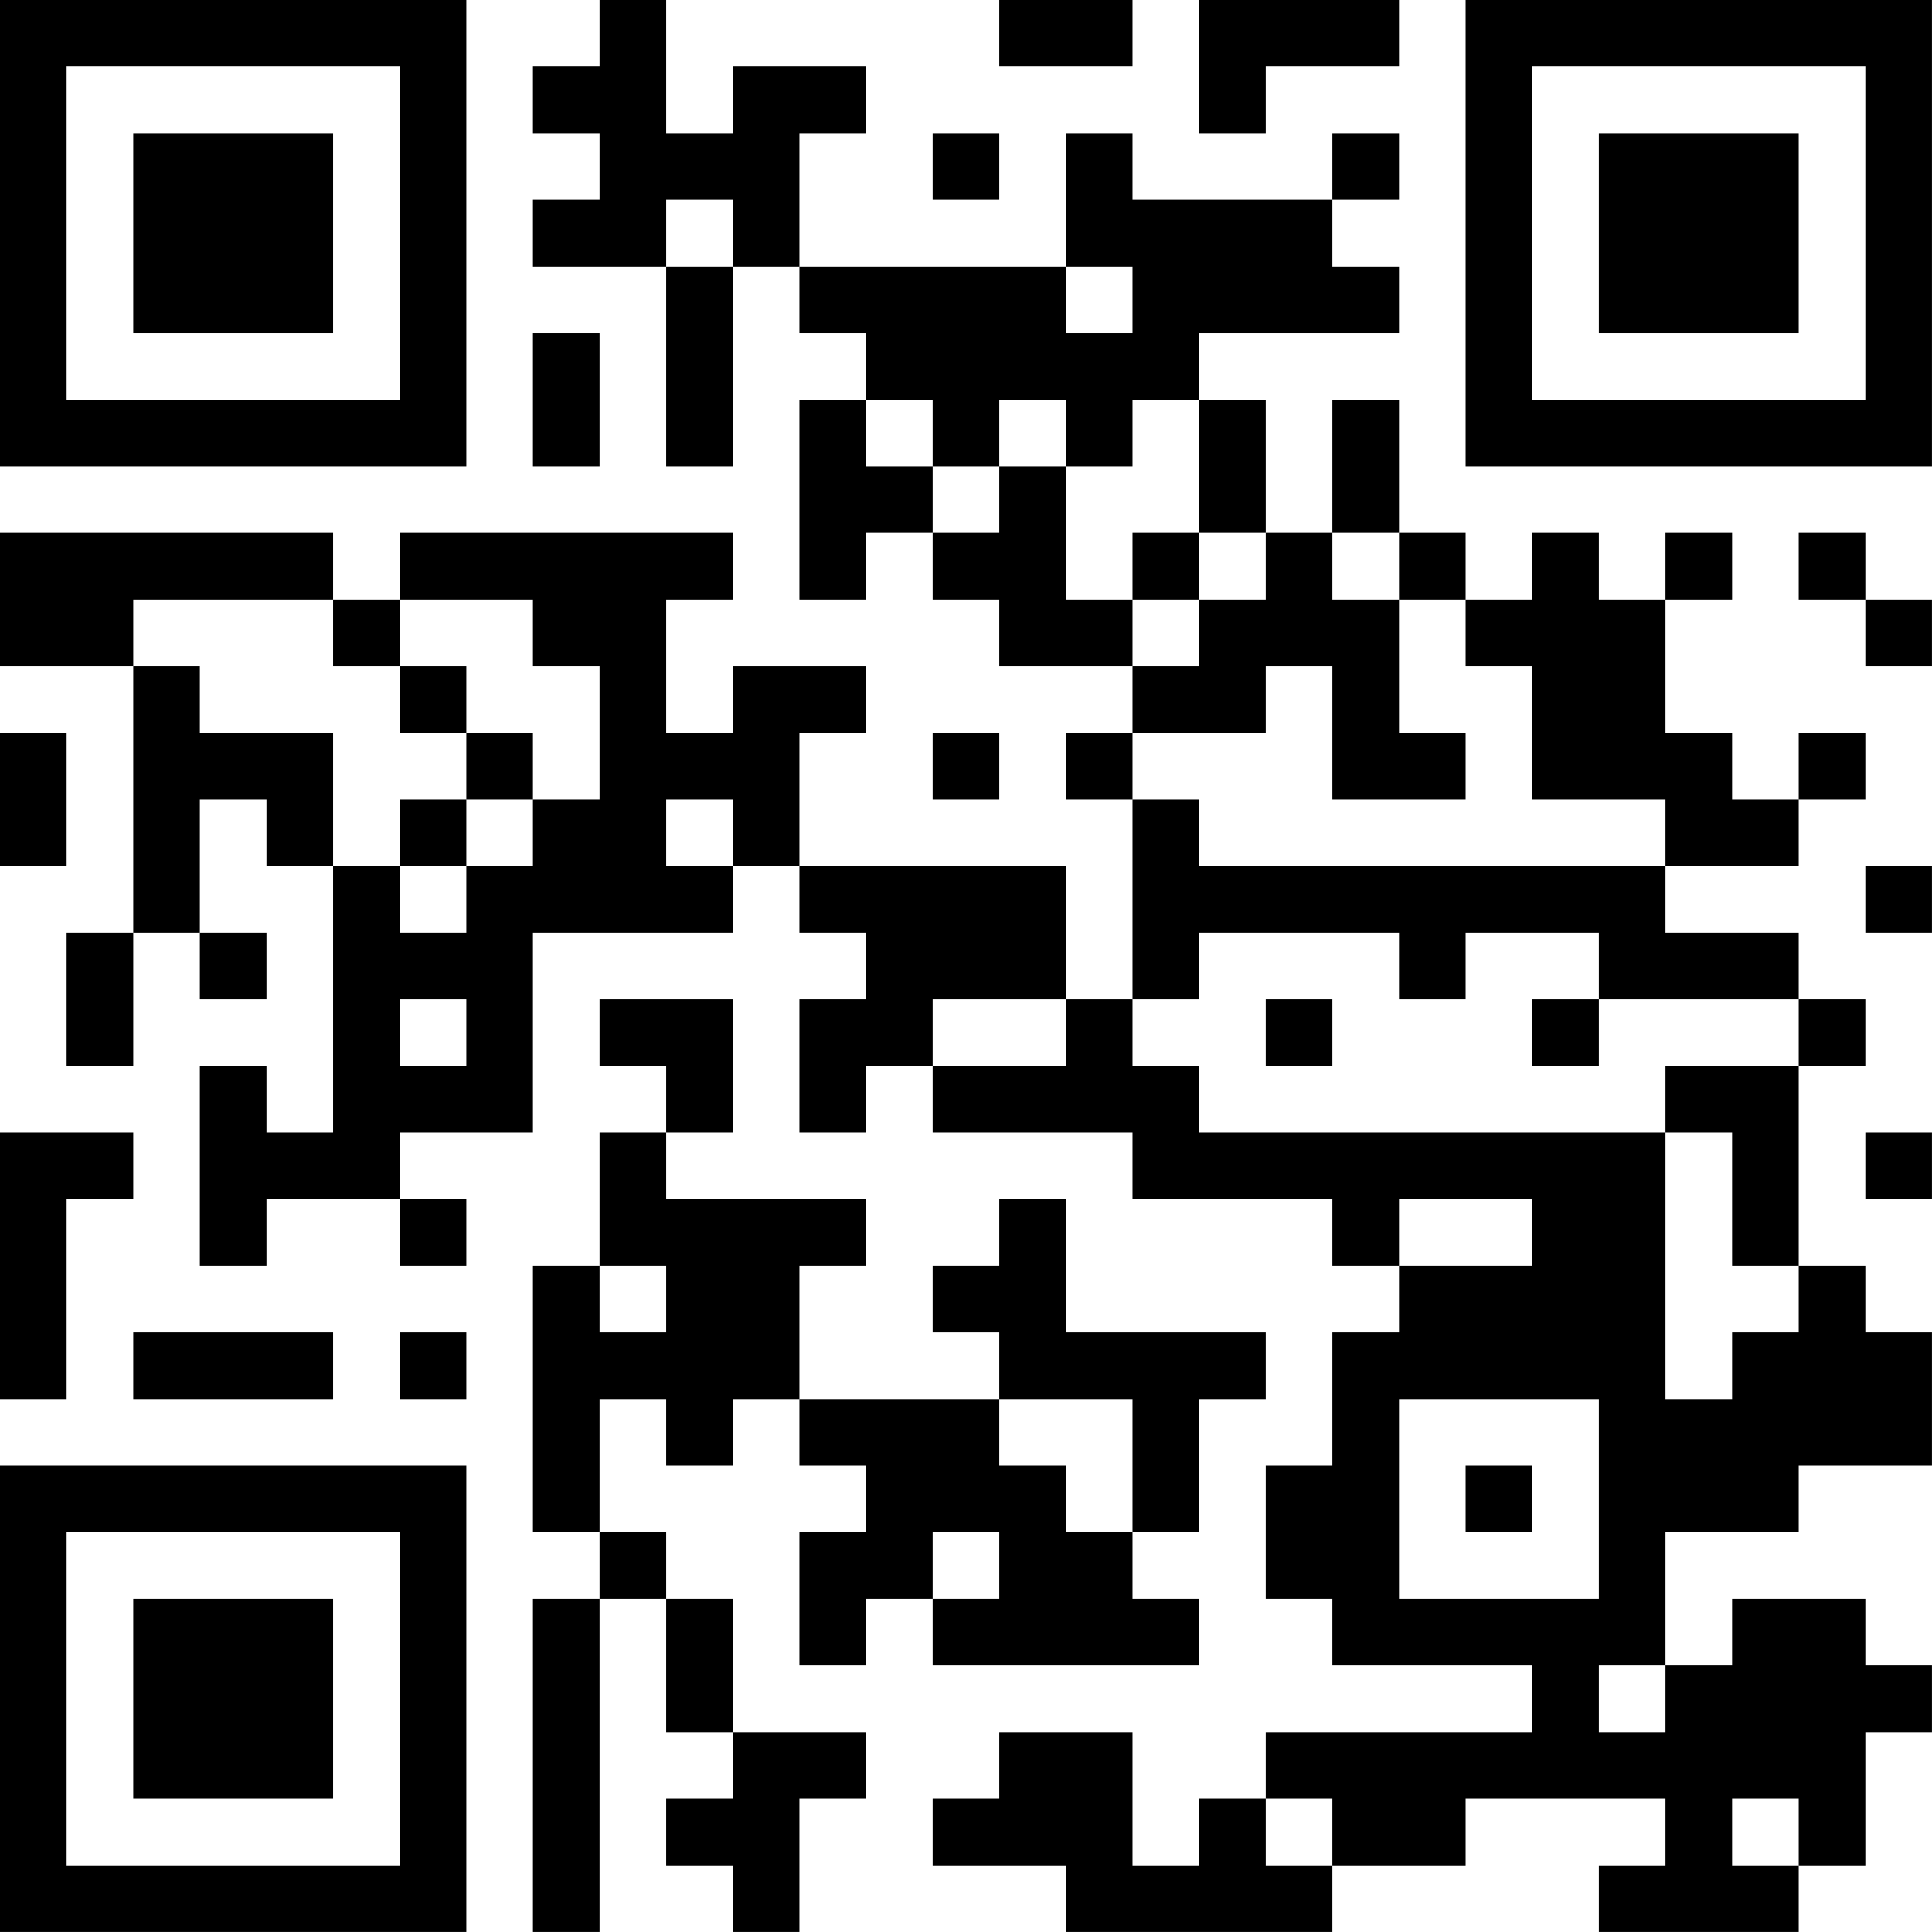
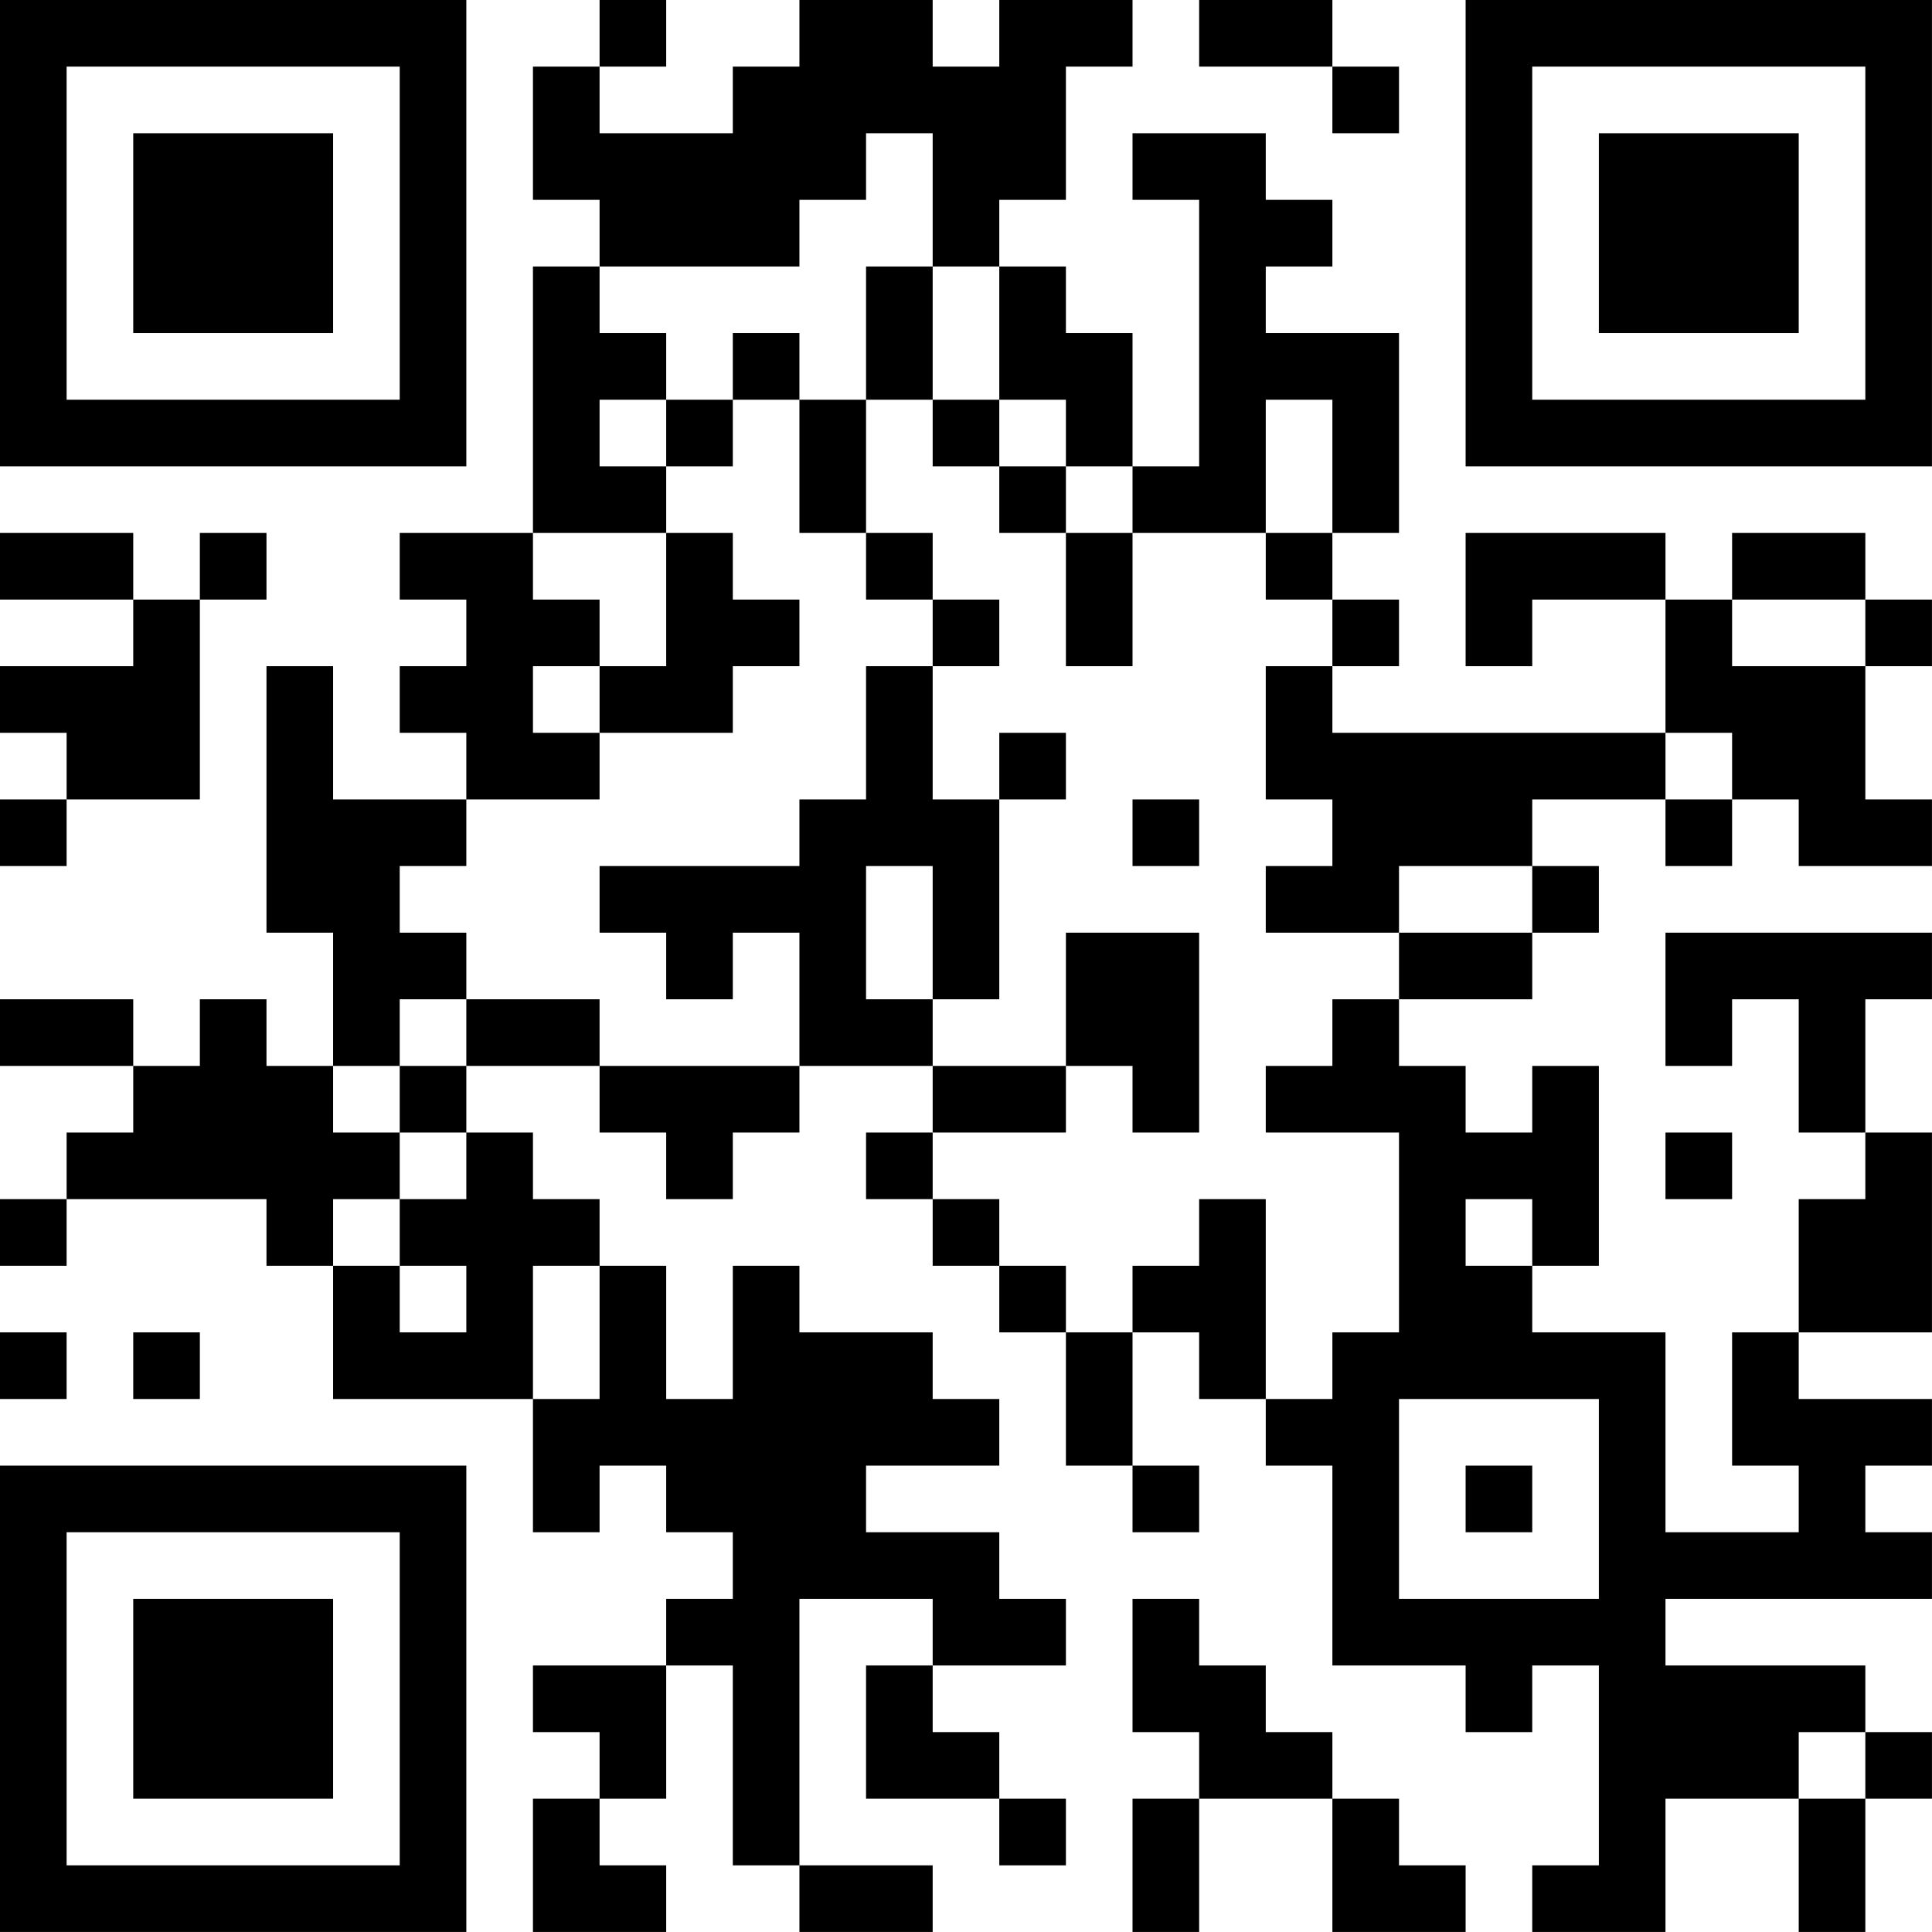
<svg xmlns="http://www.w3.org/2000/svg" version="1.1" width="500" height="500" viewBox="0 0 500 500">
  <rect x="0" y="0" width="500" height="500" fill="#ffffff" />
  <g transform="scale(17.241)">
    <g transform="translate(0,0)">
-       <path fill-rule="evenodd" d="M9 0L9 1L8 1L8 2L9 2L9 3L8 3L8 4L10 4L10 7L11 7L11 4L12 4L12 5L13 5L13 6L12 6L12 9L13 9L13 8L14 8L14 9L15 9L15 10L17 10L17 11L16 11L16 12L17 12L17 15L16 15L16 13L12 13L12 11L13 11L13 10L11 10L11 11L10 11L10 9L11 9L11 8L6 8L6 9L5 9L5 8L0 8L0 10L2 10L2 14L1 14L1 16L2 16L2 14L3 14L3 15L4 15L4 14L3 14L3 12L4 12L4 13L5 13L5 17L4 17L4 16L3 16L3 19L4 19L4 18L6 18L6 19L7 19L7 18L6 18L6 17L8 17L8 14L11 14L11 13L12 13L12 14L13 14L13 15L12 15L12 17L13 17L13 16L14 16L14 17L17 17L17 18L20 18L20 19L21 19L21 20L20 20L20 22L19 22L19 24L20 24L20 25L23 25L23 26L19 26L19 27L18 27L18 28L17 28L17 26L15 26L15 27L14 27L14 28L16 28L16 29L20 29L20 28L22 28L22 27L25 27L25 28L24 28L24 29L27 29L27 28L28 28L28 26L29 26L29 25L28 25L28 24L26 24L26 25L25 25L25 23L27 23L27 22L29 22L29 20L28 20L28 19L27 19L27 16L28 16L28 15L27 15L27 14L25 14L25 13L27 13L27 12L28 12L28 11L27 11L27 12L26 12L26 11L25 11L25 9L26 9L26 8L25 8L25 9L24 9L24 8L23 8L23 9L22 9L22 8L21 8L21 6L20 6L20 8L19 8L19 6L18 6L18 5L21 5L21 4L20 4L20 3L21 3L21 2L20 2L20 3L17 3L17 2L16 2L16 4L12 4L12 2L13 2L13 1L11 1L11 2L10 2L10 0ZM15 0L15 1L17 1L17 0ZM18 0L18 2L19 2L19 1L21 1L21 0ZM14 2L14 3L15 3L15 2ZM10 3L10 4L11 4L11 3ZM16 4L16 5L17 5L17 4ZM8 5L8 7L9 7L9 5ZM13 6L13 7L14 7L14 8L15 8L15 7L16 7L16 9L17 9L17 10L18 10L18 9L19 9L19 8L18 8L18 6L17 6L17 7L16 7L16 6L15 6L15 7L14 7L14 6ZM17 8L17 9L18 9L18 8ZM20 8L20 9L21 9L21 11L22 11L22 12L20 12L20 10L19 10L19 11L17 11L17 12L18 12L18 13L25 13L25 12L23 12L23 10L22 10L22 9L21 9L21 8ZM27 8L27 9L28 9L28 10L29 10L29 9L28 9L28 8ZM2 9L2 10L3 10L3 11L5 11L5 13L6 13L6 14L7 14L7 13L8 13L8 12L9 12L9 10L8 10L8 9L6 9L6 10L5 10L5 9ZM6 10L6 11L7 11L7 12L6 12L6 13L7 13L7 12L8 12L8 11L7 11L7 10ZM0 11L0 13L1 13L1 11ZM14 11L14 12L15 12L15 11ZM10 12L10 13L11 13L11 12ZM28 13L28 14L29 14L29 13ZM18 14L18 15L17 15L17 16L18 16L18 17L25 17L25 21L26 21L26 20L27 20L27 19L26 19L26 17L25 17L25 16L27 16L27 15L24 15L24 14L22 14L22 15L21 15L21 14ZM6 15L6 16L7 16L7 15ZM9 15L9 16L10 16L10 17L9 17L9 19L8 19L8 23L9 23L9 24L8 24L8 29L9 29L9 24L10 24L10 26L11 26L11 27L10 27L10 28L11 28L11 29L12 29L12 27L13 27L13 26L11 26L11 24L10 24L10 23L9 23L9 21L10 21L10 22L11 22L11 21L12 21L12 22L13 22L13 23L12 23L12 25L13 25L13 24L14 24L14 25L18 25L18 24L17 24L17 23L18 23L18 21L19 21L19 20L16 20L16 18L15 18L15 19L14 19L14 20L15 20L15 21L12 21L12 19L13 19L13 18L10 18L10 17L11 17L11 15ZM14 15L14 16L16 16L16 15ZM19 15L19 16L20 16L20 15ZM23 15L23 16L24 16L24 15ZM0 17L0 21L1 21L1 18L2 18L2 17ZM28 17L28 18L29 18L29 17ZM21 18L21 19L23 19L23 18ZM9 19L9 20L10 20L10 19ZM2 20L2 21L5 21L5 20ZM6 20L6 21L7 21L7 20ZM15 21L15 22L16 22L16 23L17 23L17 21ZM21 21L21 24L24 24L24 21ZM22 22L22 23L23 23L23 22ZM14 23L14 24L15 24L15 23ZM24 25L24 26L25 26L25 25ZM19 27L19 28L20 28L20 27ZM26 27L26 28L27 28L27 27ZM0 0L0 7L7 7L7 0ZM1 1L1 6L6 6L6 1ZM2 2L2 5L5 5L5 2ZM22 0L22 7L29 7L29 0ZM23 1L23 6L28 6L28 1ZM24 2L24 5L27 5L27 2ZM0 22L0 29L7 29L7 22ZM1 23L1 28L6 28L6 23ZM2 24L2 27L5 27L5 24Z" fill="#000000" />
+       <path fill-rule="evenodd" d="M9 0L9 1L8 1L8 3L9 3L9 4L8 4L8 8L6 8L6 9L7 9L7 10L6 10L6 11L7 11L7 12L5 12L5 10L4 10L4 14L5 14L5 16L4 16L4 15L3 15L3 16L2 16L2 15L0 15L0 16L2 16L2 17L1 17L1 18L0 18L0 19L1 19L1 18L4 18L4 19L5 19L5 21L8 21L8 23L9 23L9 22L10 22L10 23L11 23L11 24L10 24L10 25L8 25L8 26L9 26L9 27L8 27L8 29L10 29L10 28L9 28L9 27L10 27L10 25L11 25L11 28L12 28L12 29L14 29L14 28L12 28L12 24L14 24L14 25L13 25L13 27L15 27L15 28L16 28L16 27L15 27L15 26L14 26L14 25L16 25L16 24L15 24L15 23L13 23L13 22L15 22L15 21L14 21L14 20L12 20L12 19L11 19L11 21L10 21L10 19L9 19L9 18L8 18L8 17L7 17L7 16L9 16L9 17L10 17L10 18L11 18L11 17L12 17L12 16L14 16L14 17L13 17L13 18L14 18L14 19L15 19L15 20L16 20L16 22L17 22L17 23L18 23L18 22L17 22L17 20L18 20L18 21L19 21L19 22L20 22L20 25L22 25L22 26L23 26L23 25L24 25L24 28L23 28L23 29L25 29L25 27L27 27L27 29L28 29L28 27L29 27L29 26L28 26L28 25L25 25L25 24L29 24L29 23L28 23L28 22L29 22L29 21L27 21L27 20L29 20L29 17L28 17L28 15L29 15L29 14L25 14L25 16L26 16L26 15L27 15L27 17L28 17L28 18L27 18L27 20L26 20L26 22L27 22L27 23L25 23L25 20L23 20L23 19L24 19L24 16L23 16L23 17L22 17L22 16L21 16L21 15L23 15L23 14L24 14L24 13L23 13L23 12L25 12L25 13L26 13L26 12L27 12L27 13L29 13L29 12L28 12L28 10L29 10L29 9L28 9L28 8L26 8L26 9L25 9L25 8L22 8L22 10L23 10L23 9L25 9L25 11L20 11L20 10L21 10L21 9L20 9L20 8L21 8L21 5L19 5L19 4L20 4L20 3L19 3L19 2L17 2L17 3L18 3L18 7L17 7L17 5L16 5L16 4L15 4L15 3L16 3L16 1L17 1L17 0L15 0L15 1L14 1L14 0L12 0L12 1L11 1L11 2L9 2L9 1L10 1L10 0ZM18 0L18 1L20 1L20 2L21 2L21 1L20 1L20 0ZM13 2L13 3L12 3L12 4L9 4L9 5L10 5L10 6L9 6L9 7L10 7L10 8L8 8L8 9L9 9L9 10L8 10L8 11L9 11L9 12L7 12L7 13L6 13L6 14L7 14L7 15L6 15L6 16L5 16L5 17L6 17L6 18L5 18L5 19L6 19L6 20L7 20L7 19L6 19L6 18L7 18L7 17L6 17L6 16L7 16L7 15L9 15L9 16L12 16L12 14L11 14L11 15L10 15L10 14L9 14L9 13L12 13L12 12L13 12L13 10L14 10L14 12L15 12L15 15L14 15L14 13L13 13L13 15L14 15L14 16L16 16L16 17L14 17L14 18L15 18L15 19L16 19L16 20L17 20L17 19L18 19L18 18L19 18L19 21L20 21L20 20L21 20L21 17L19 17L19 16L20 16L20 15L21 15L21 14L23 14L23 13L21 13L21 14L19 14L19 13L20 13L20 12L19 12L19 10L20 10L20 9L19 9L19 8L20 8L20 6L19 6L19 8L17 8L17 7L16 7L16 6L15 6L15 4L14 4L14 2ZM13 4L13 6L12 6L12 5L11 5L11 6L10 6L10 7L11 7L11 6L12 6L12 8L13 8L13 9L14 9L14 10L15 10L15 9L14 9L14 8L13 8L13 6L14 6L14 7L15 7L15 8L16 8L16 10L17 10L17 8L16 8L16 7L15 7L15 6L14 6L14 4ZM0 8L0 9L2 9L2 10L0 10L0 11L1 11L1 12L0 12L0 13L1 13L1 12L3 12L3 9L4 9L4 8L3 8L3 9L2 9L2 8ZM10 8L10 10L9 10L9 11L11 11L11 10L12 10L12 9L11 9L11 8ZM26 9L26 10L28 10L28 9ZM15 11L15 12L16 12L16 11ZM25 11L25 12L26 12L26 11ZM17 12L17 13L18 13L18 12ZM16 14L16 16L17 16L17 17L18 17L18 14ZM25 17L25 18L26 18L26 17ZM22 18L22 19L23 19L23 18ZM8 19L8 21L9 21L9 19ZM0 20L0 21L1 21L1 20ZM2 20L2 21L3 21L3 20ZM21 21L21 24L24 24L24 21ZM22 22L22 23L23 23L23 22ZM17 24L17 26L18 26L18 27L17 27L17 29L18 29L18 27L20 27L20 29L22 29L22 28L21 28L21 27L20 27L20 26L19 26L19 25L18 25L18 24ZM27 26L27 27L28 27L28 26ZM0 0L0 7L7 7L7 0ZM1 1L1 6L6 6L6 1ZM2 2L2 5L5 5L5 2ZM22 0L22 7L29 7L29 0ZM23 1L23 6L28 6L28 1ZM24 2L24 5L27 5L27 2ZM0 22L0 29L7 29L7 22ZM1 23L1 28L6 28L6 23ZM2 24L2 27L5 27L5 24Z" fill="#000000" />
    </g>
  </g>
</svg>
